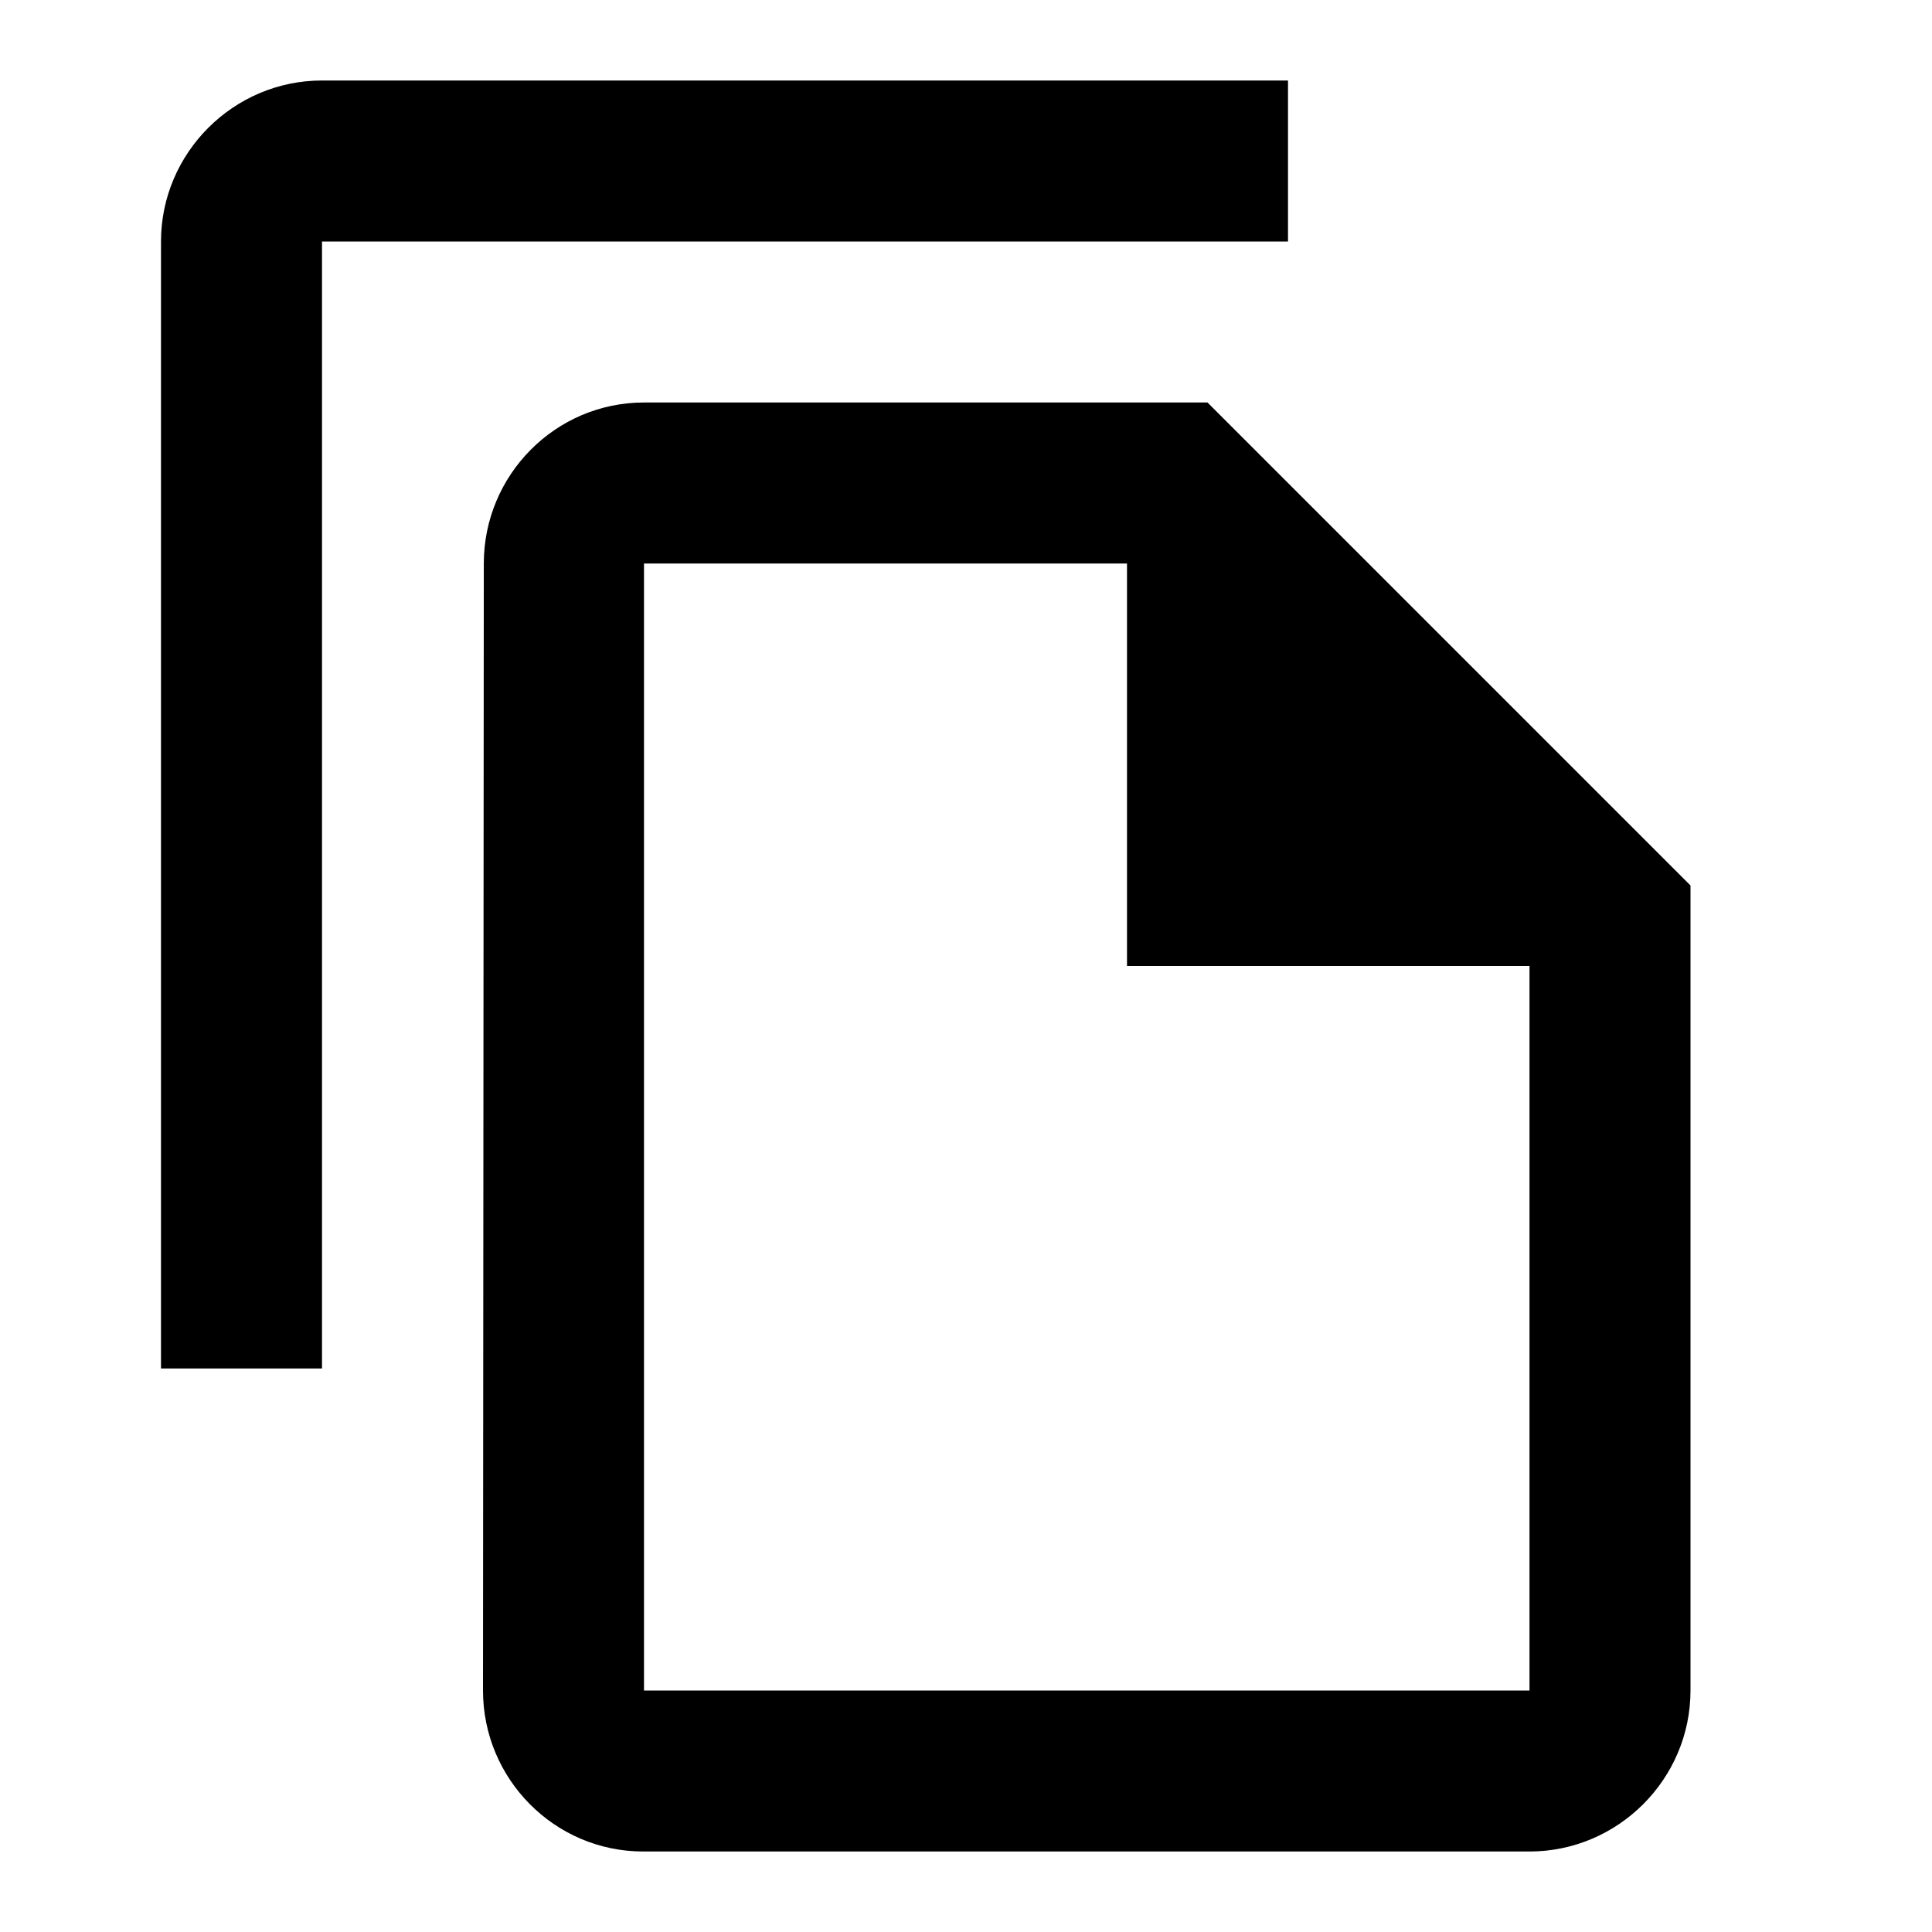
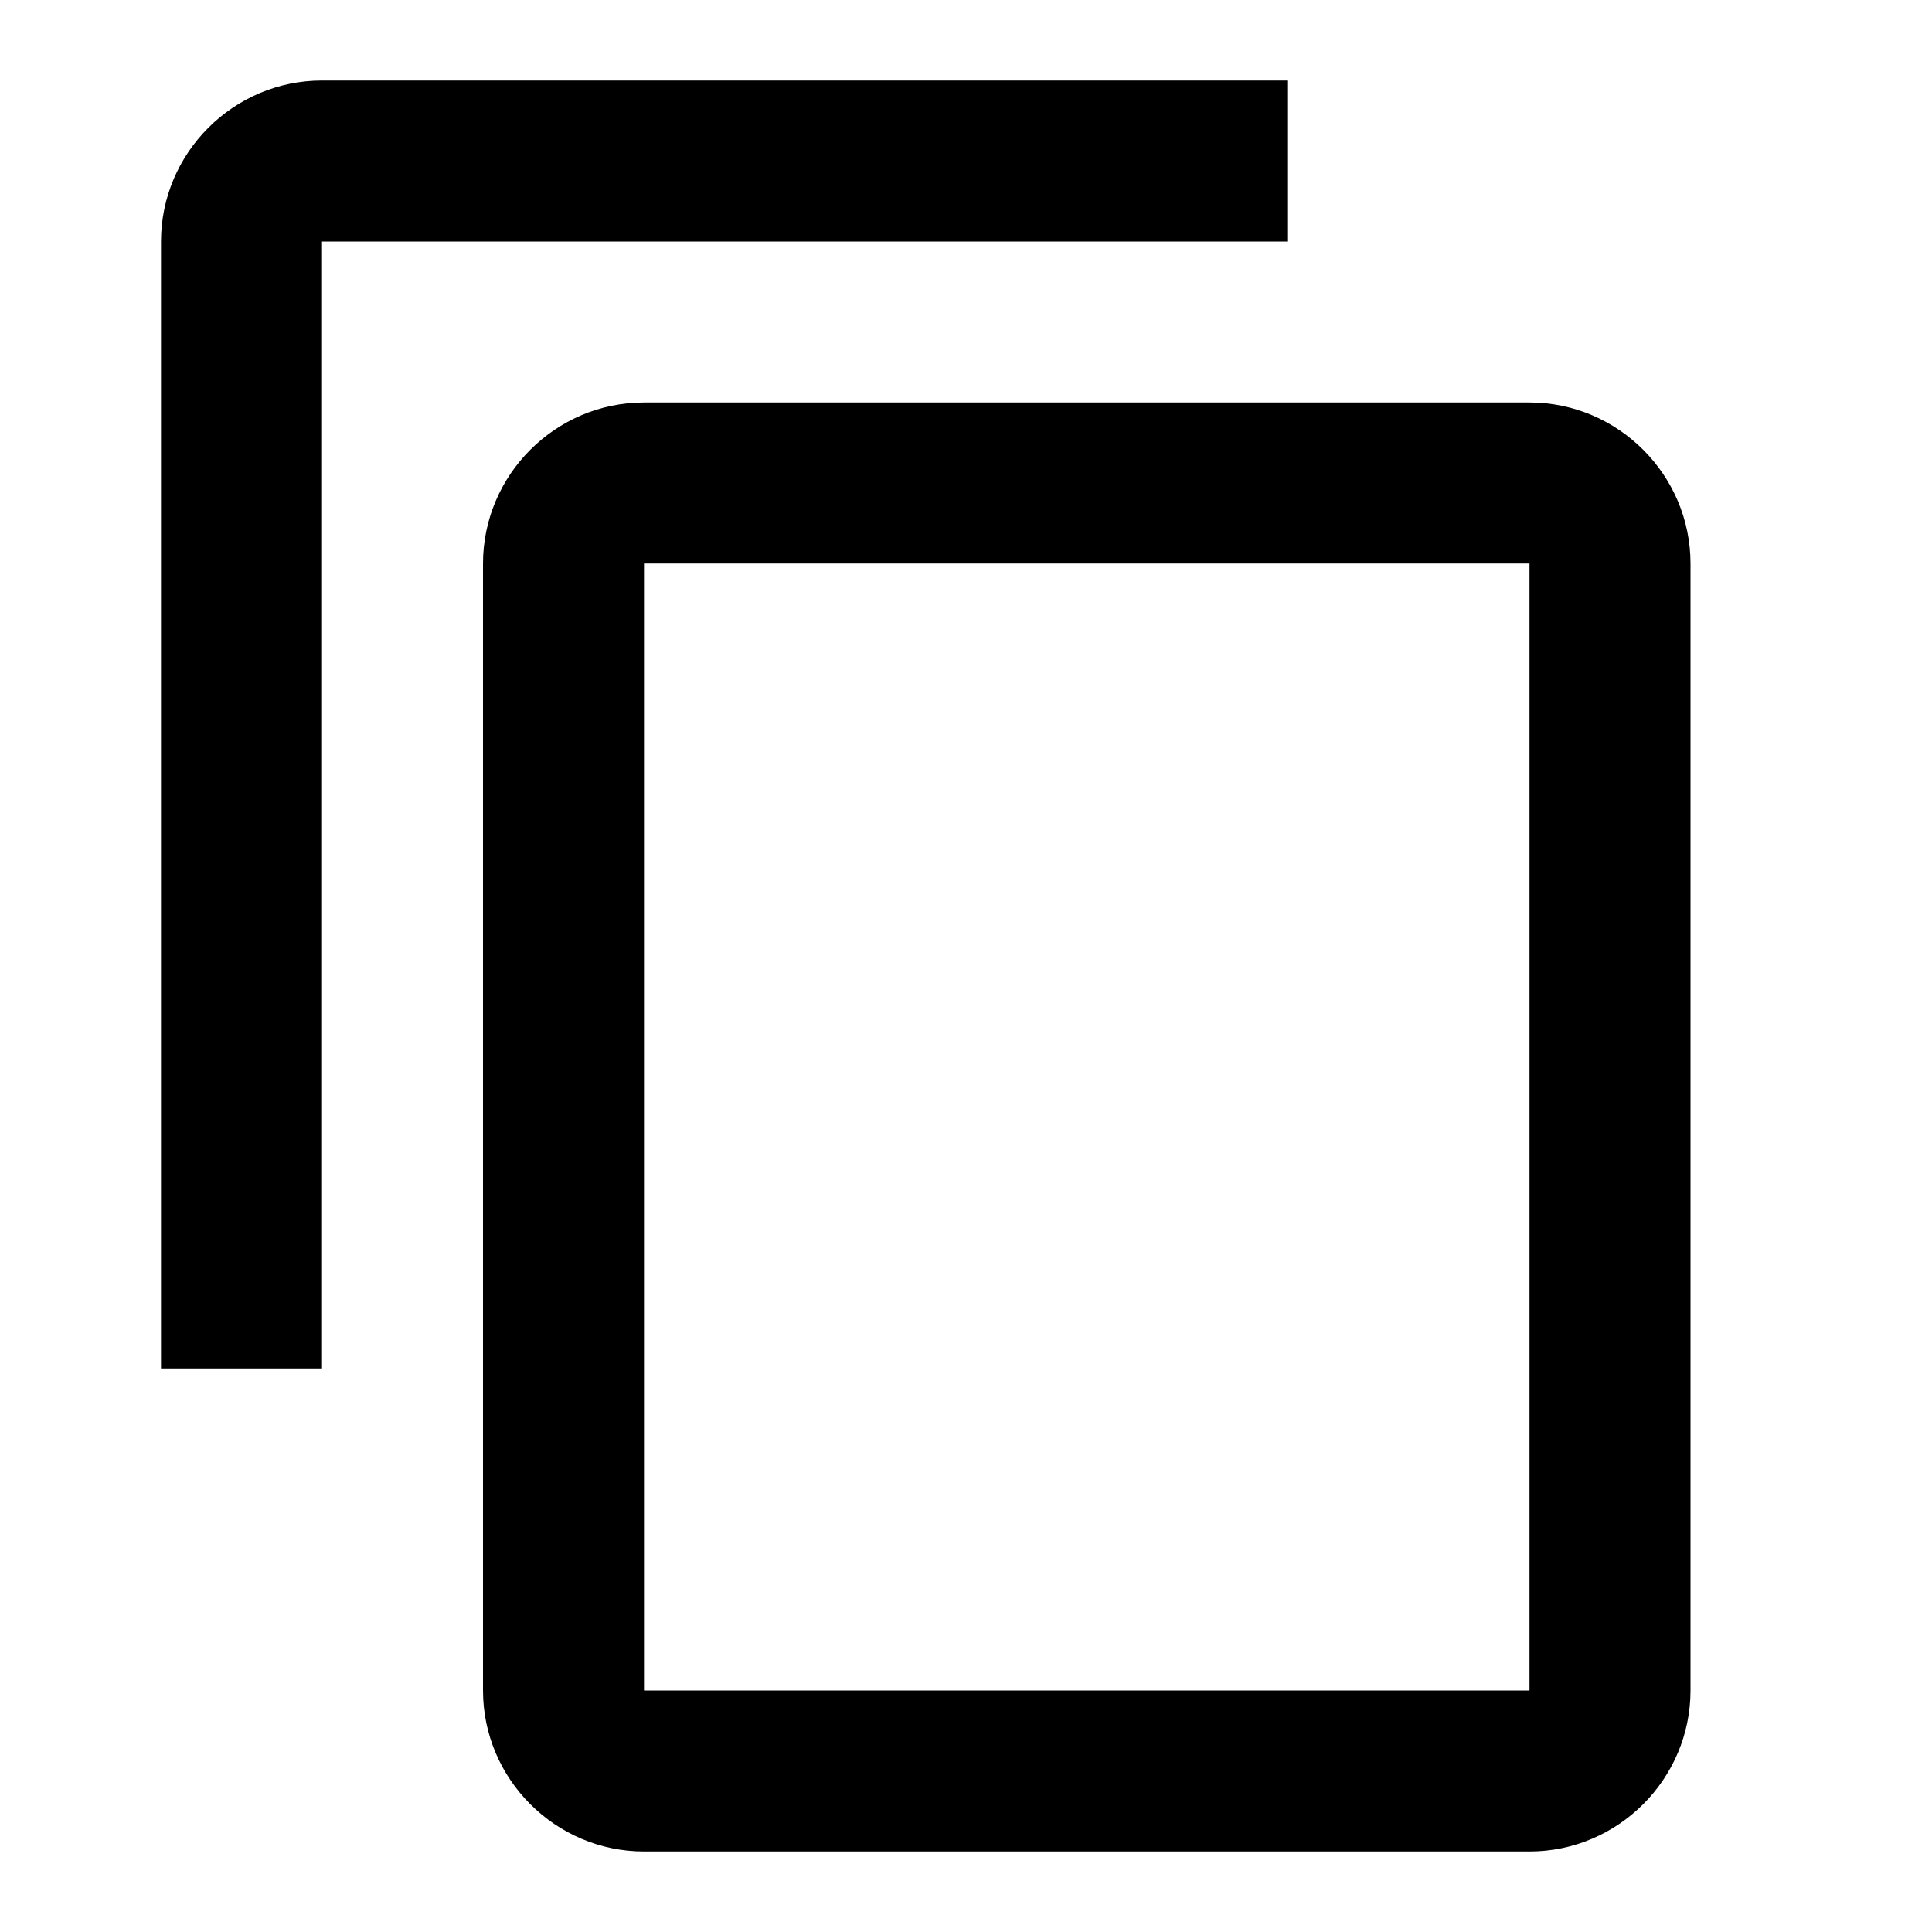
<svg xmlns="http://www.w3.org/2000/svg" height="24px" viewBox="0 0 24 24" width="24px" fill="#000000">
  <path d="M0 0h24v24H0V0z" fill="none" />
-   <path d="M16 1H4c-1.1 0-2 .9-2 2v14h2V3h12V1zm-1 4H8c-1.1 0-1.99.9-1.99 2L6 21c0 1.1.89 2 1.99 2H19c1.1 0 2-.9 2-2V11l-6-6zM8 21V7h6v5h5v9H8z" />
+   <path d="M16 1H4c-1.1 0-2 .9-2 2v14h2V3h12V1zm3 4H8c-1.1 0-2 .9-2 2v14c0 1.1.9 2 2 2h11c1.1 0 2-.9 2-2V7c0-1.1-.9-2-2-2zm0 16H8V7h11v14z" />
</svg>
